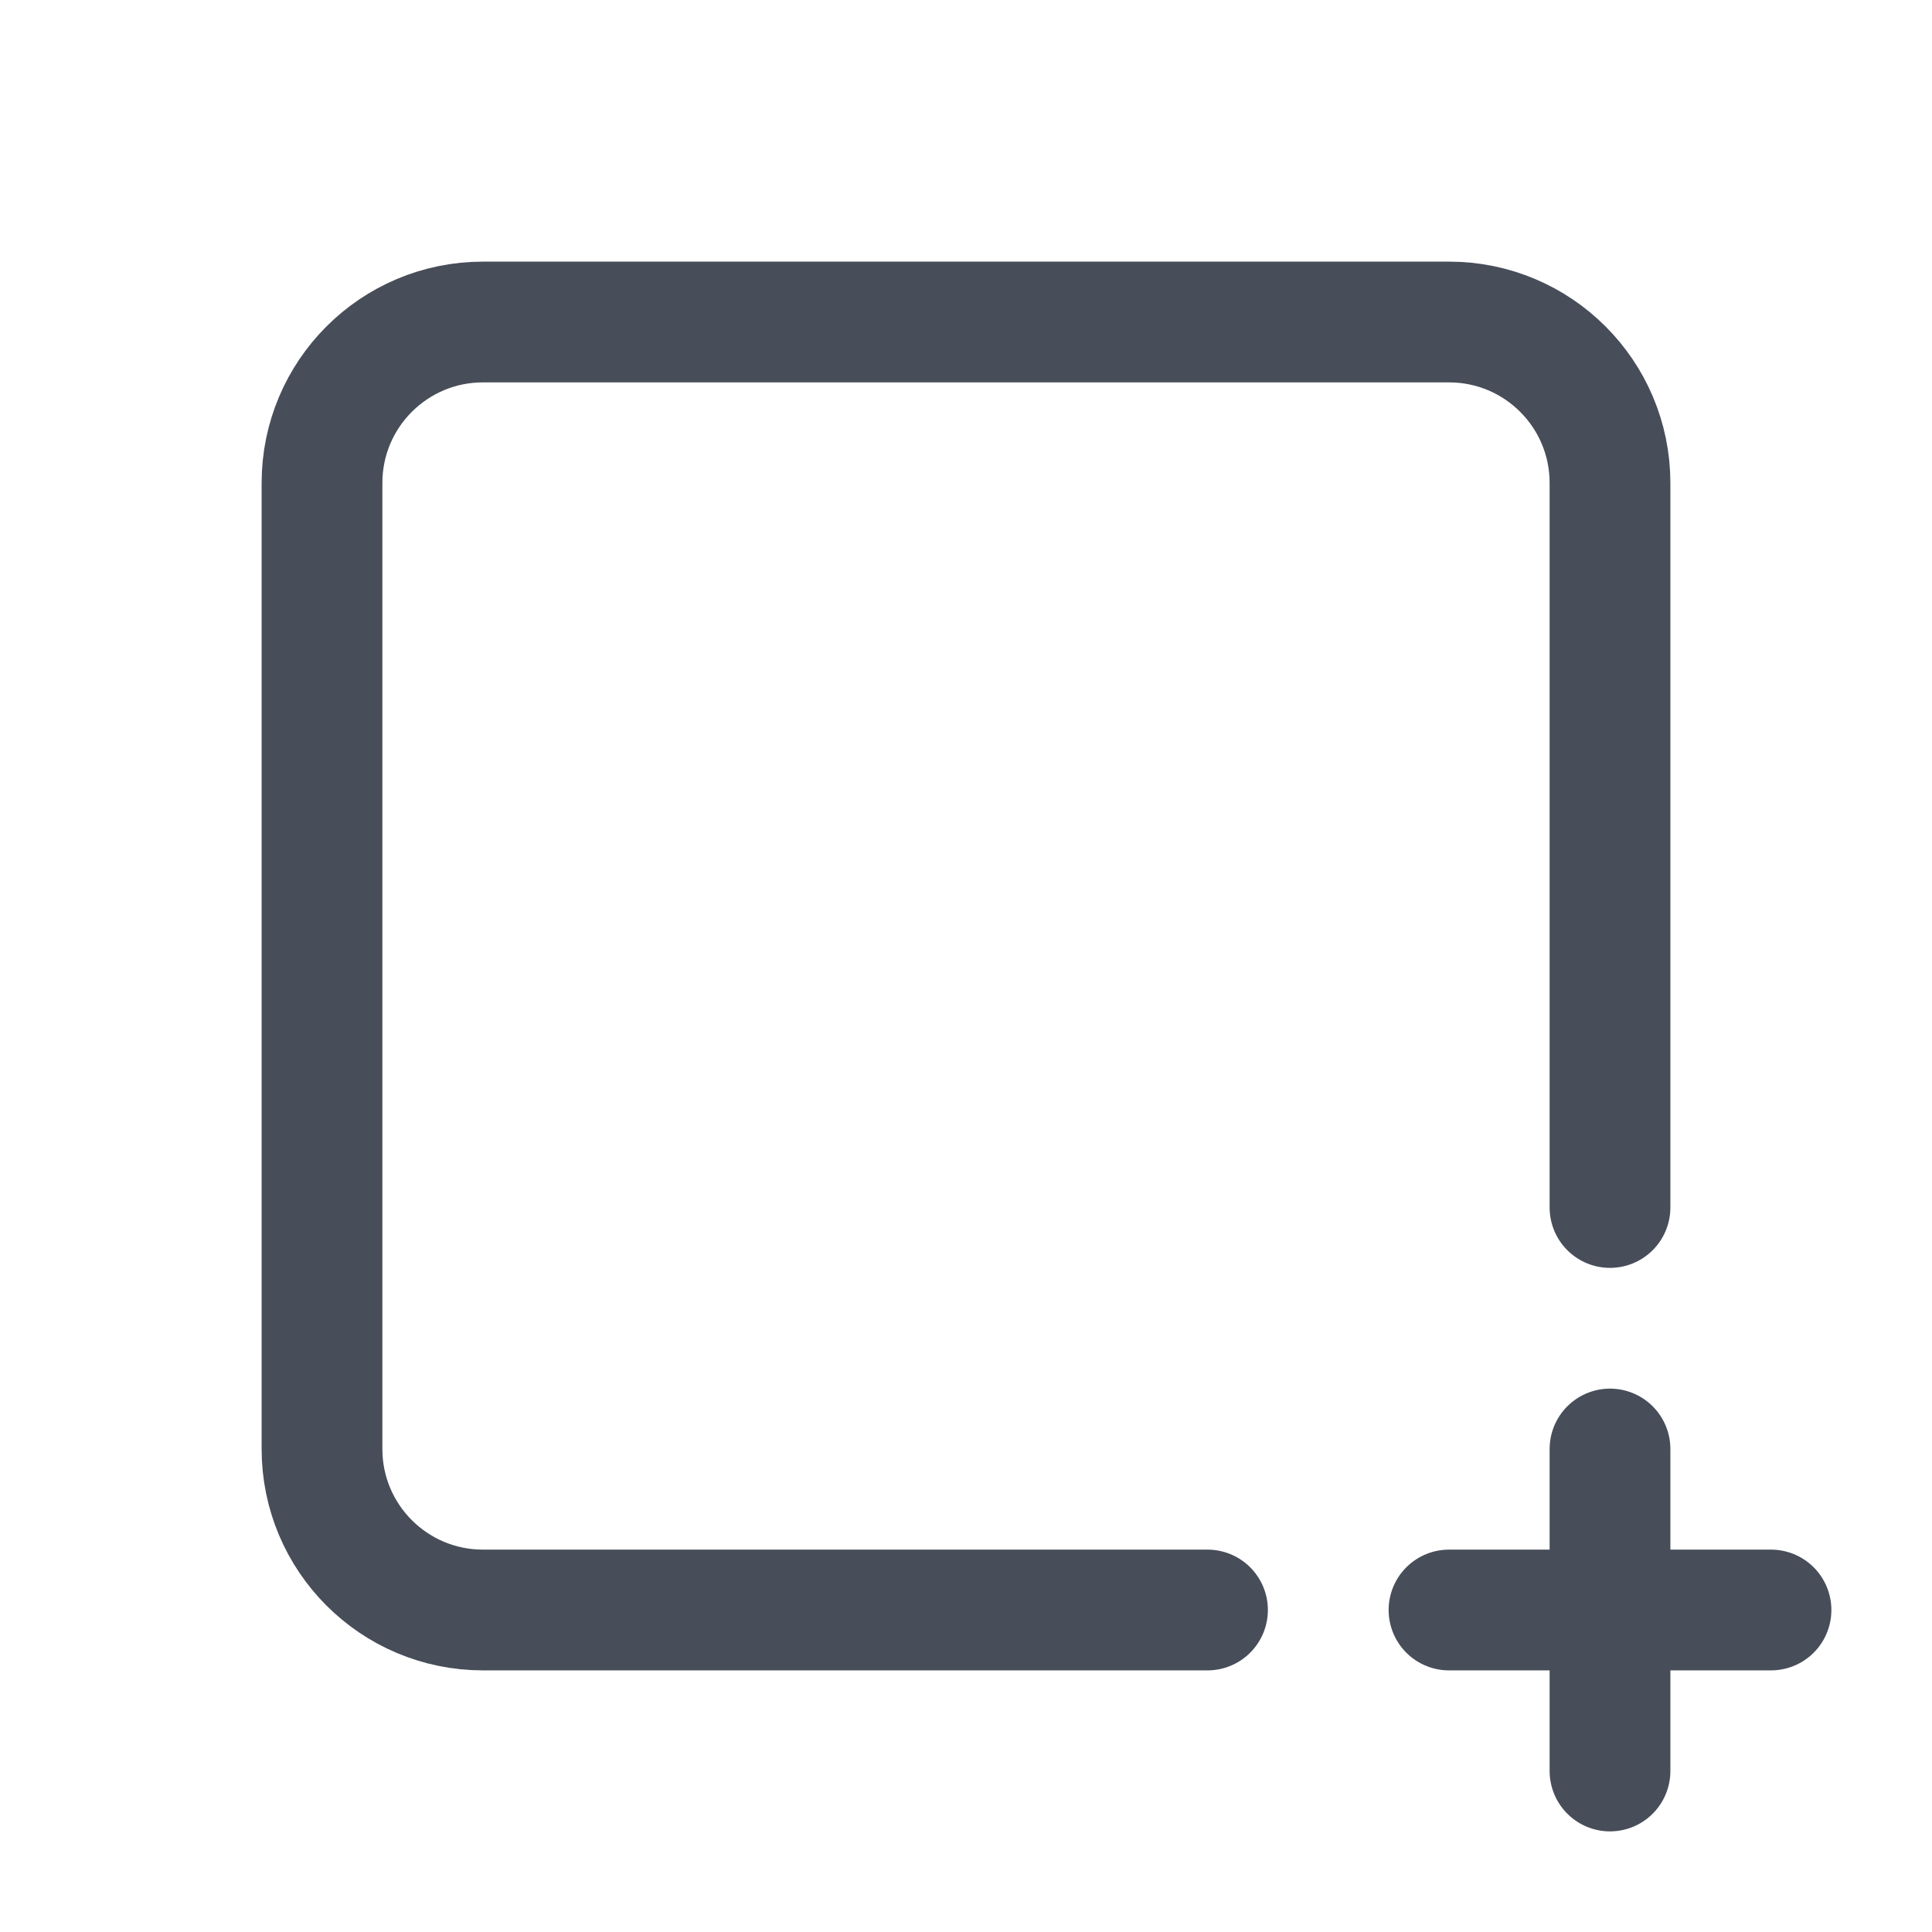
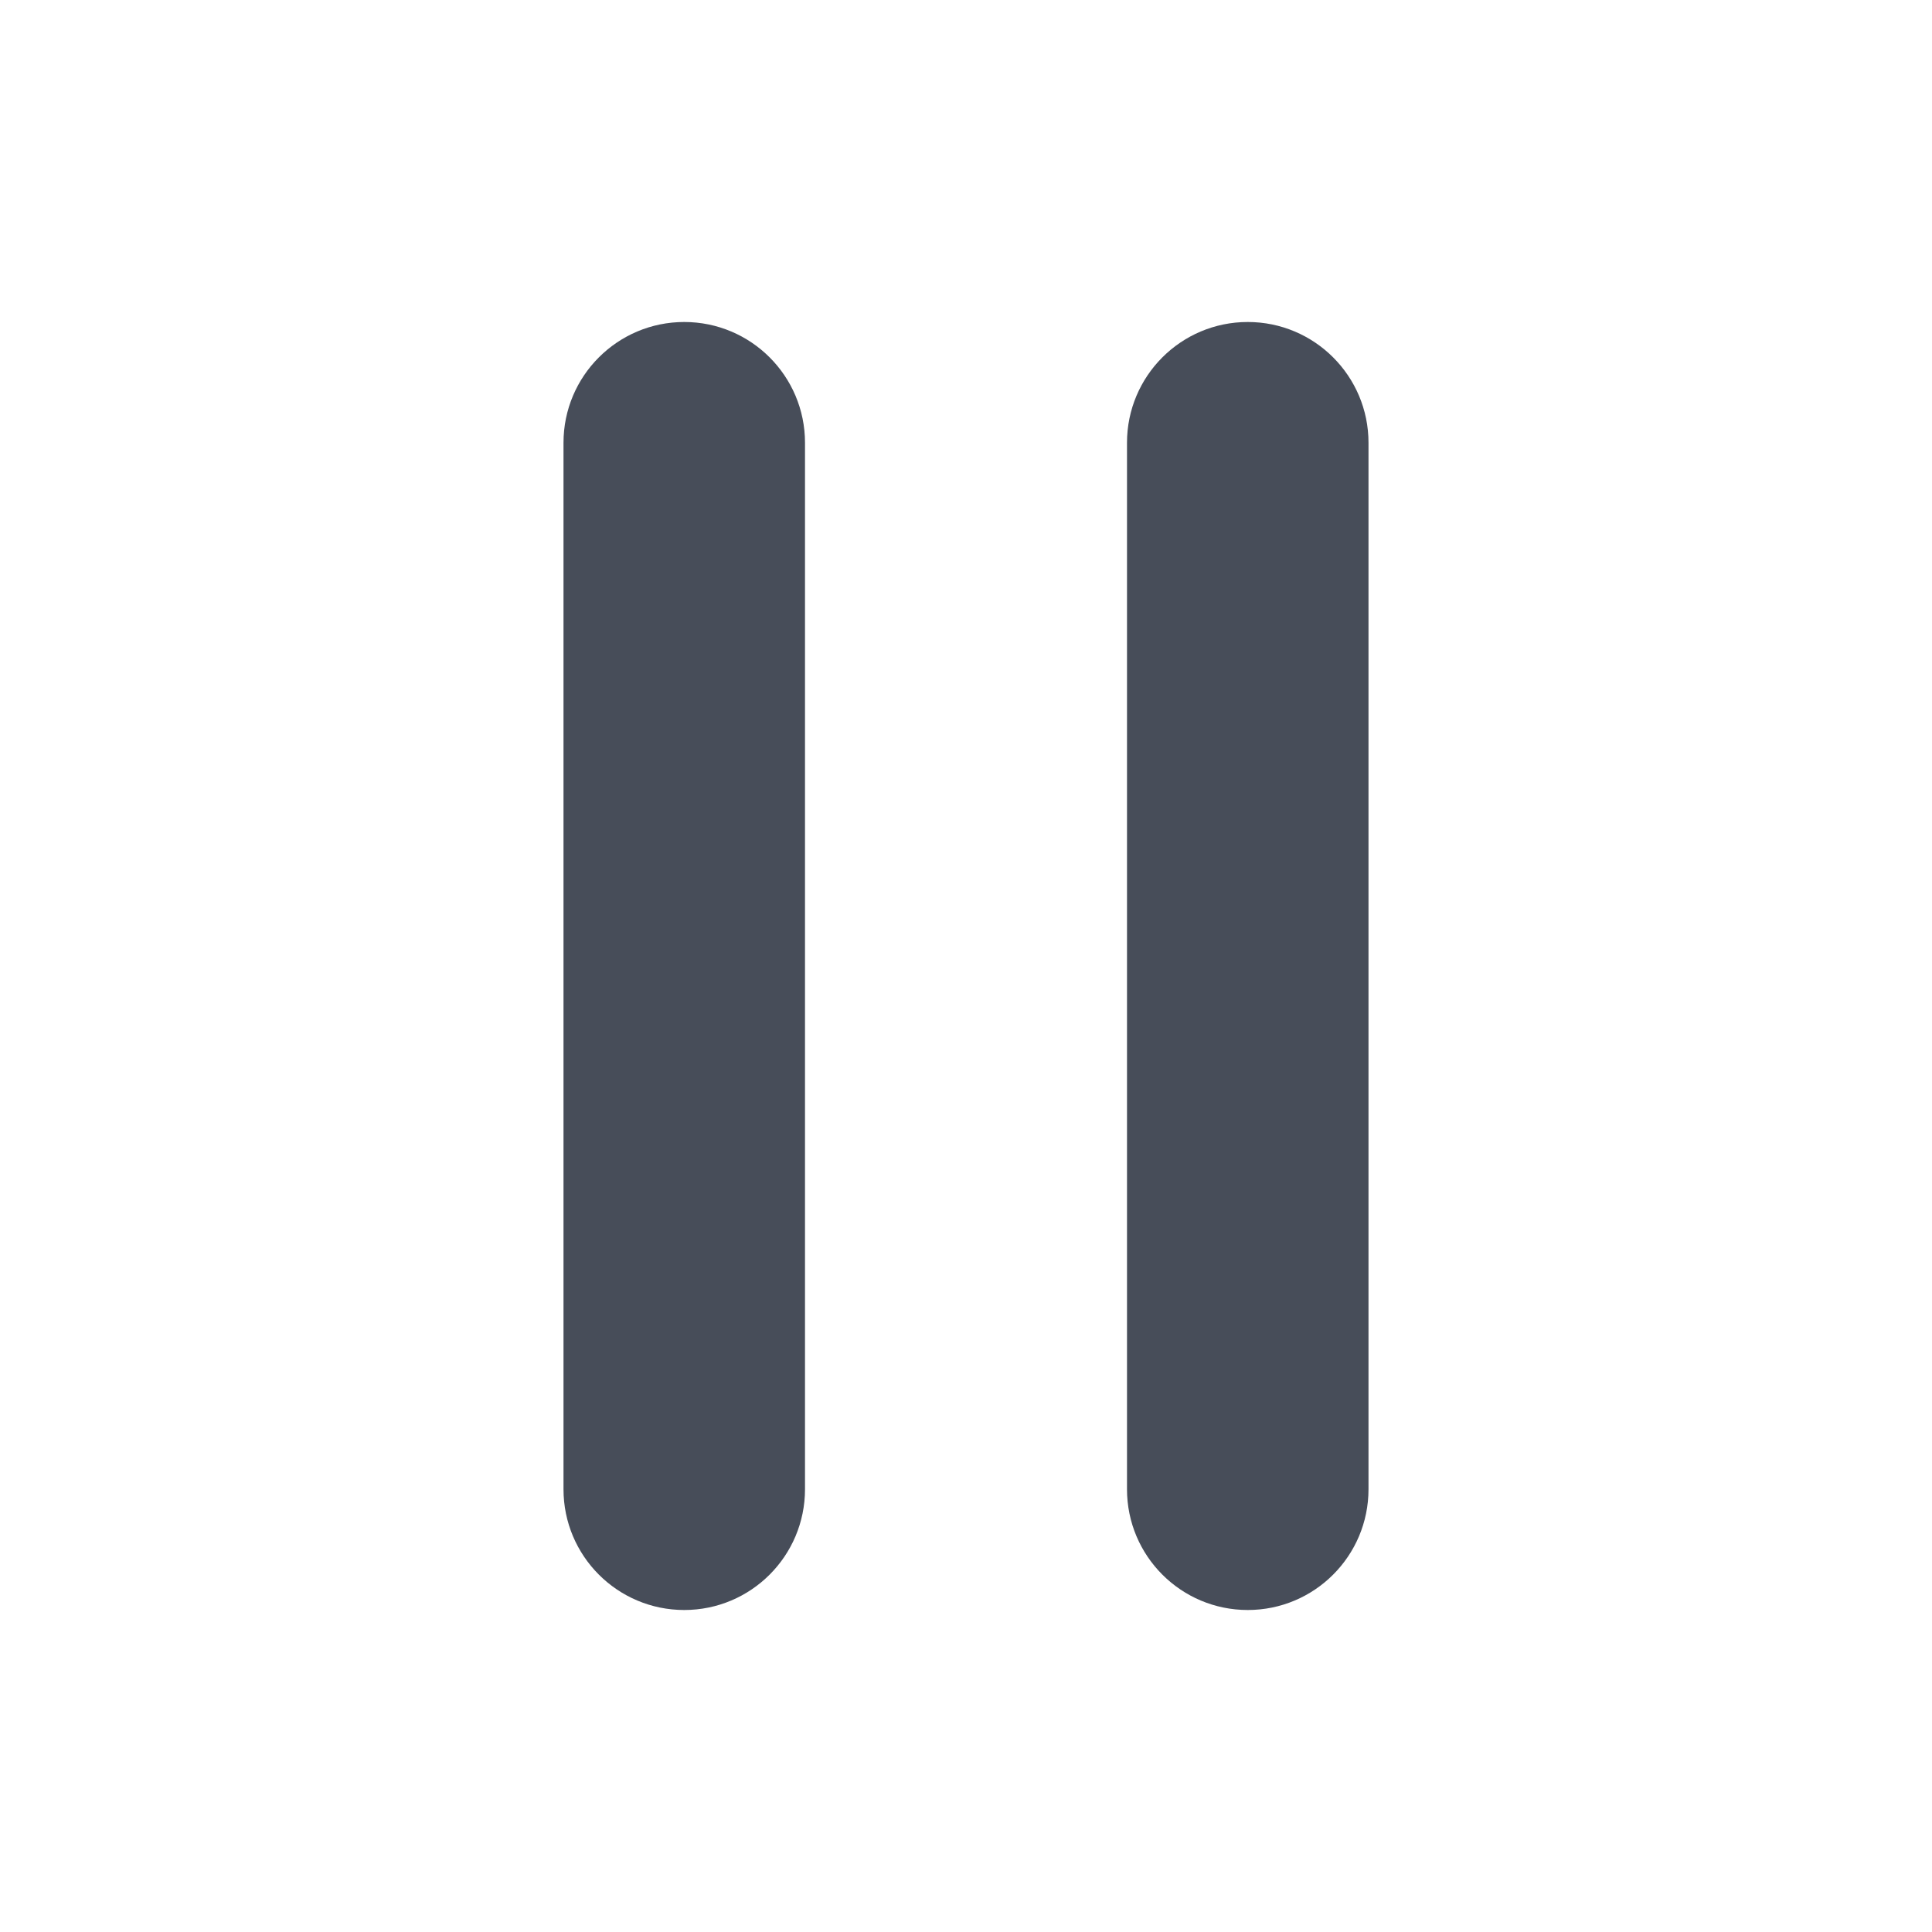
<svg xmlns="http://www.w3.org/2000/svg" width="24" height="24" viewBox="0 0 24 24" fill="none">
-   <path d="M15 20H6C4.895 20 4 19.105 4 18V6C4 4.895 4.895 4 6 4H18C19.105 4 20 4.895 20 6V15" stroke="#474D59" stroke-width="1.5" stroke-linecap="round" />
-   <path d="M20 18V22" stroke="#474D59" stroke-width="1.5" stroke-linecap="round" />
-   <path d="M18 20H22" stroke="#474D59" stroke-width="1.5" stroke-linecap="round" />
+   <rect x="7" y="4" width="3" height="16" rx="1.5" fill="#474D59" />
+   <rect x="14" y="4" width="3" height="16" rx="1.5" fill="#474D59" />
</svg>
